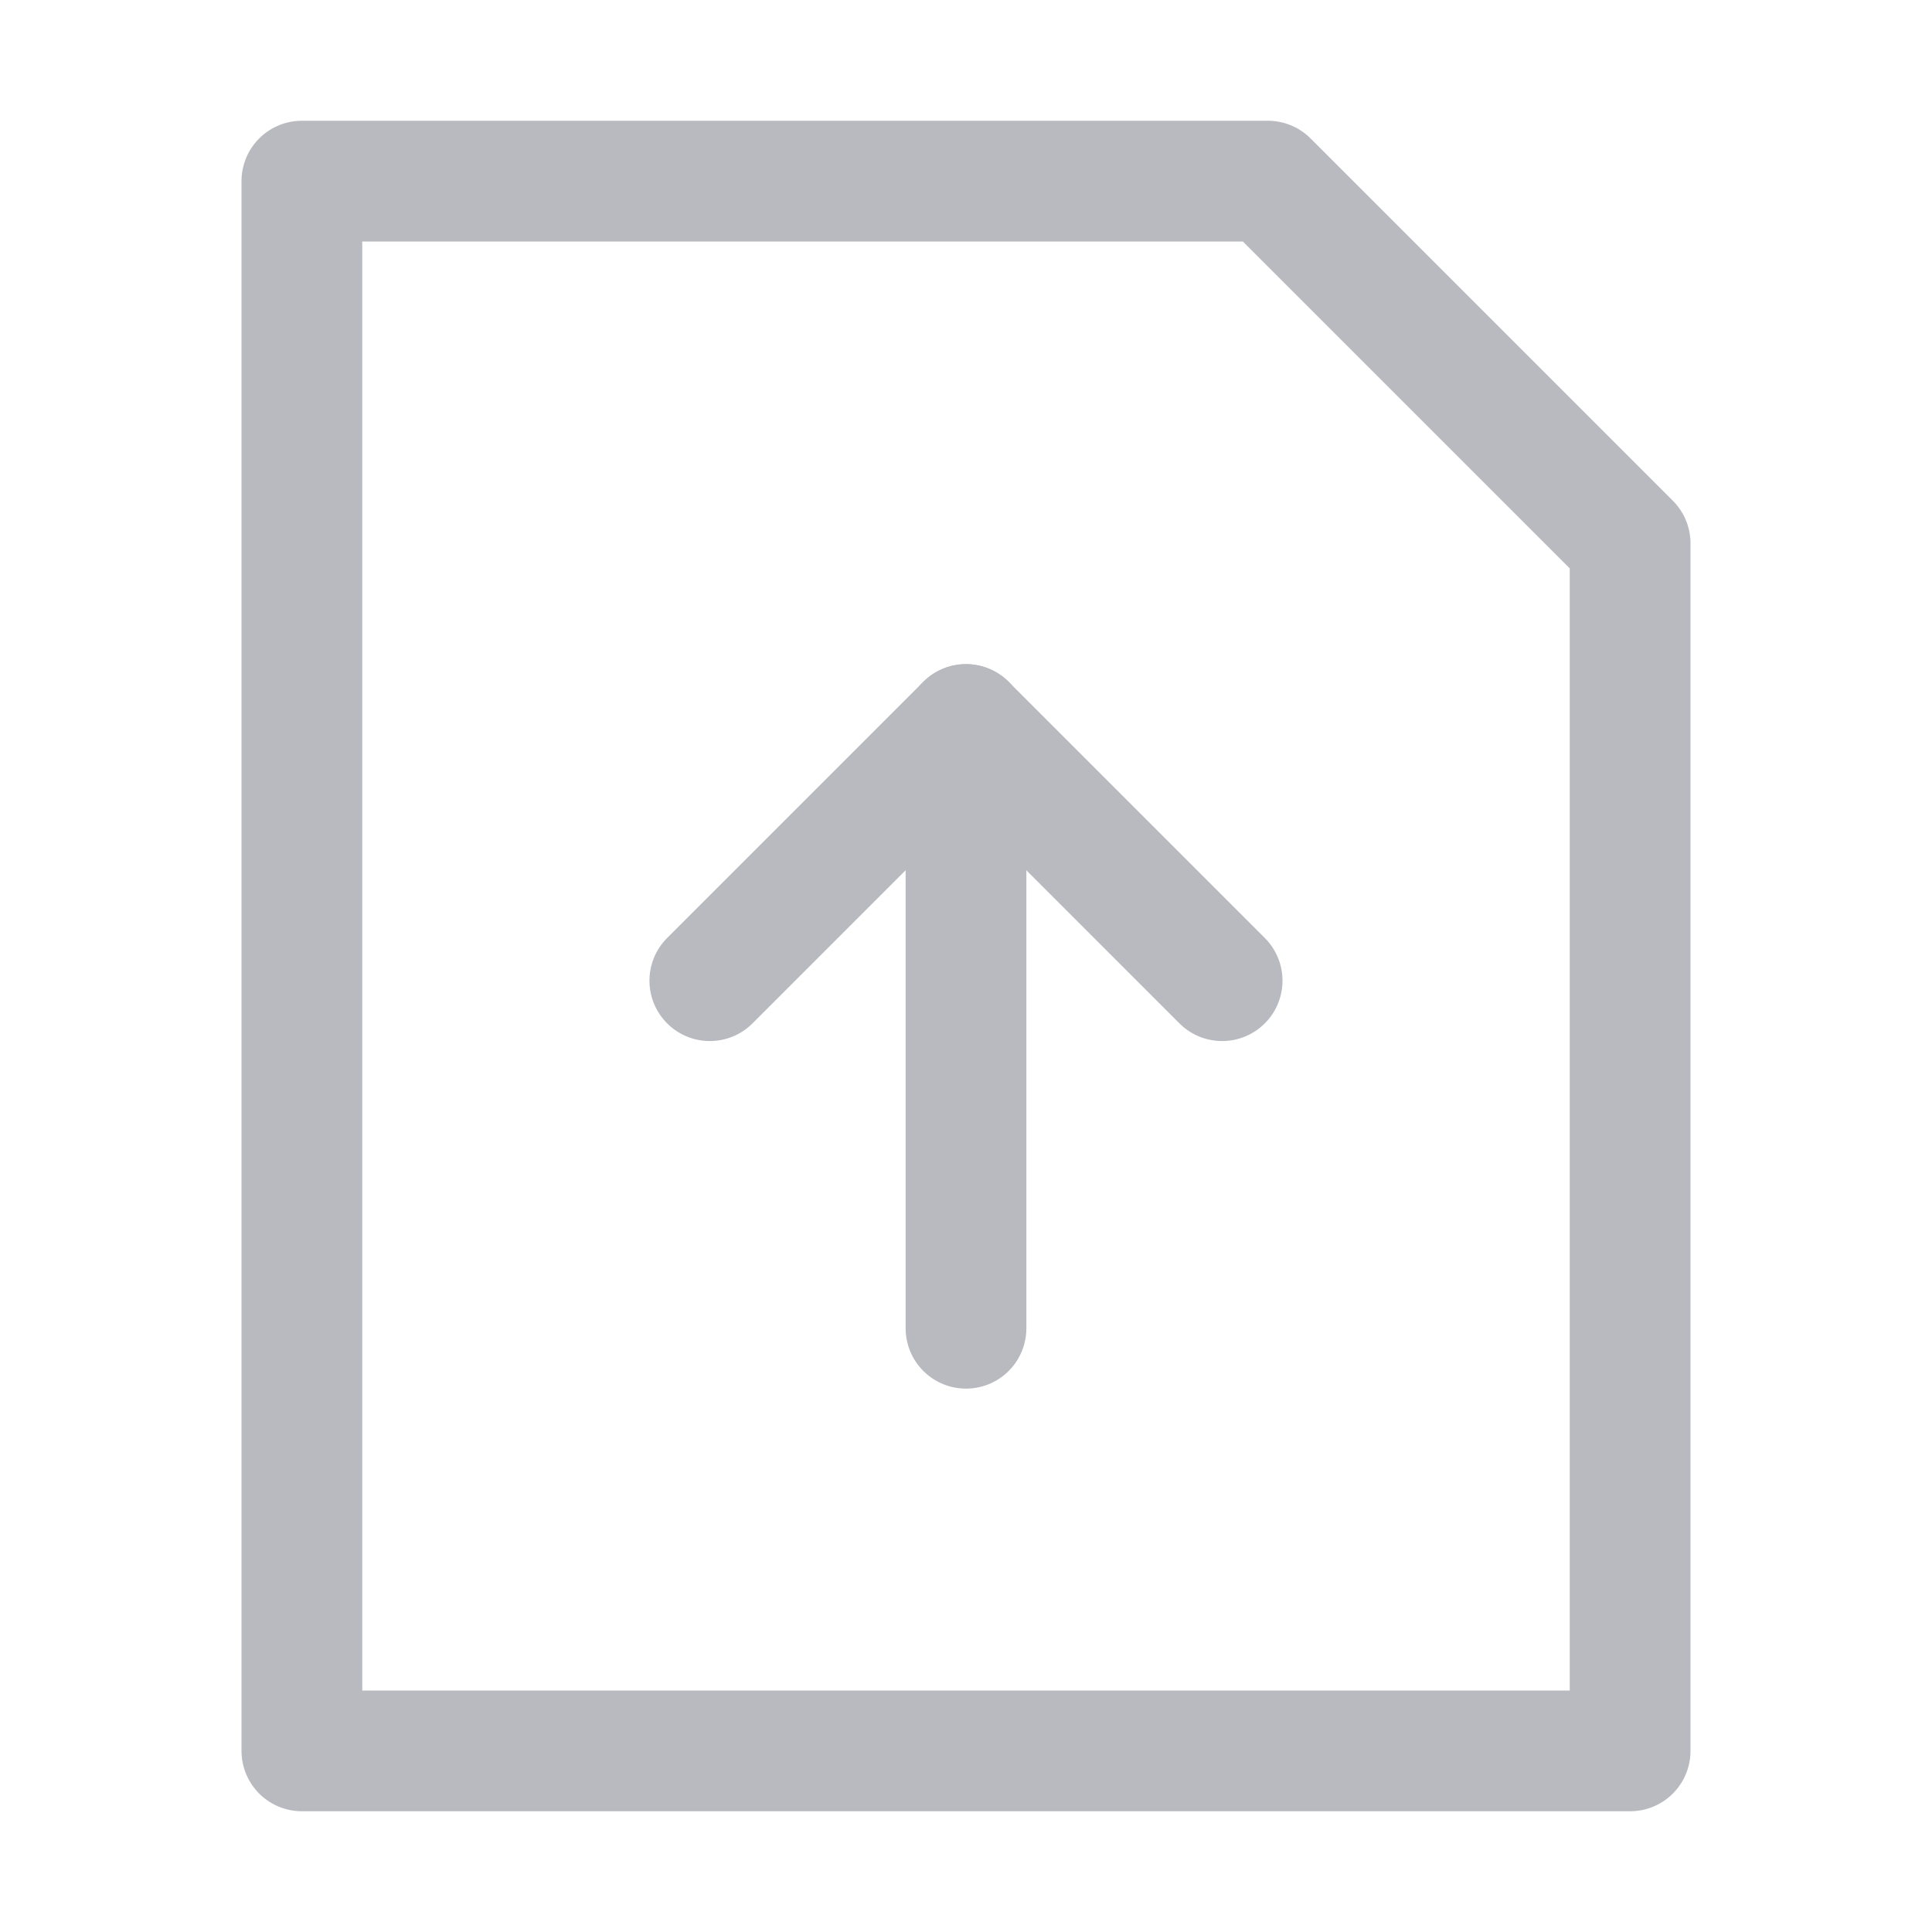
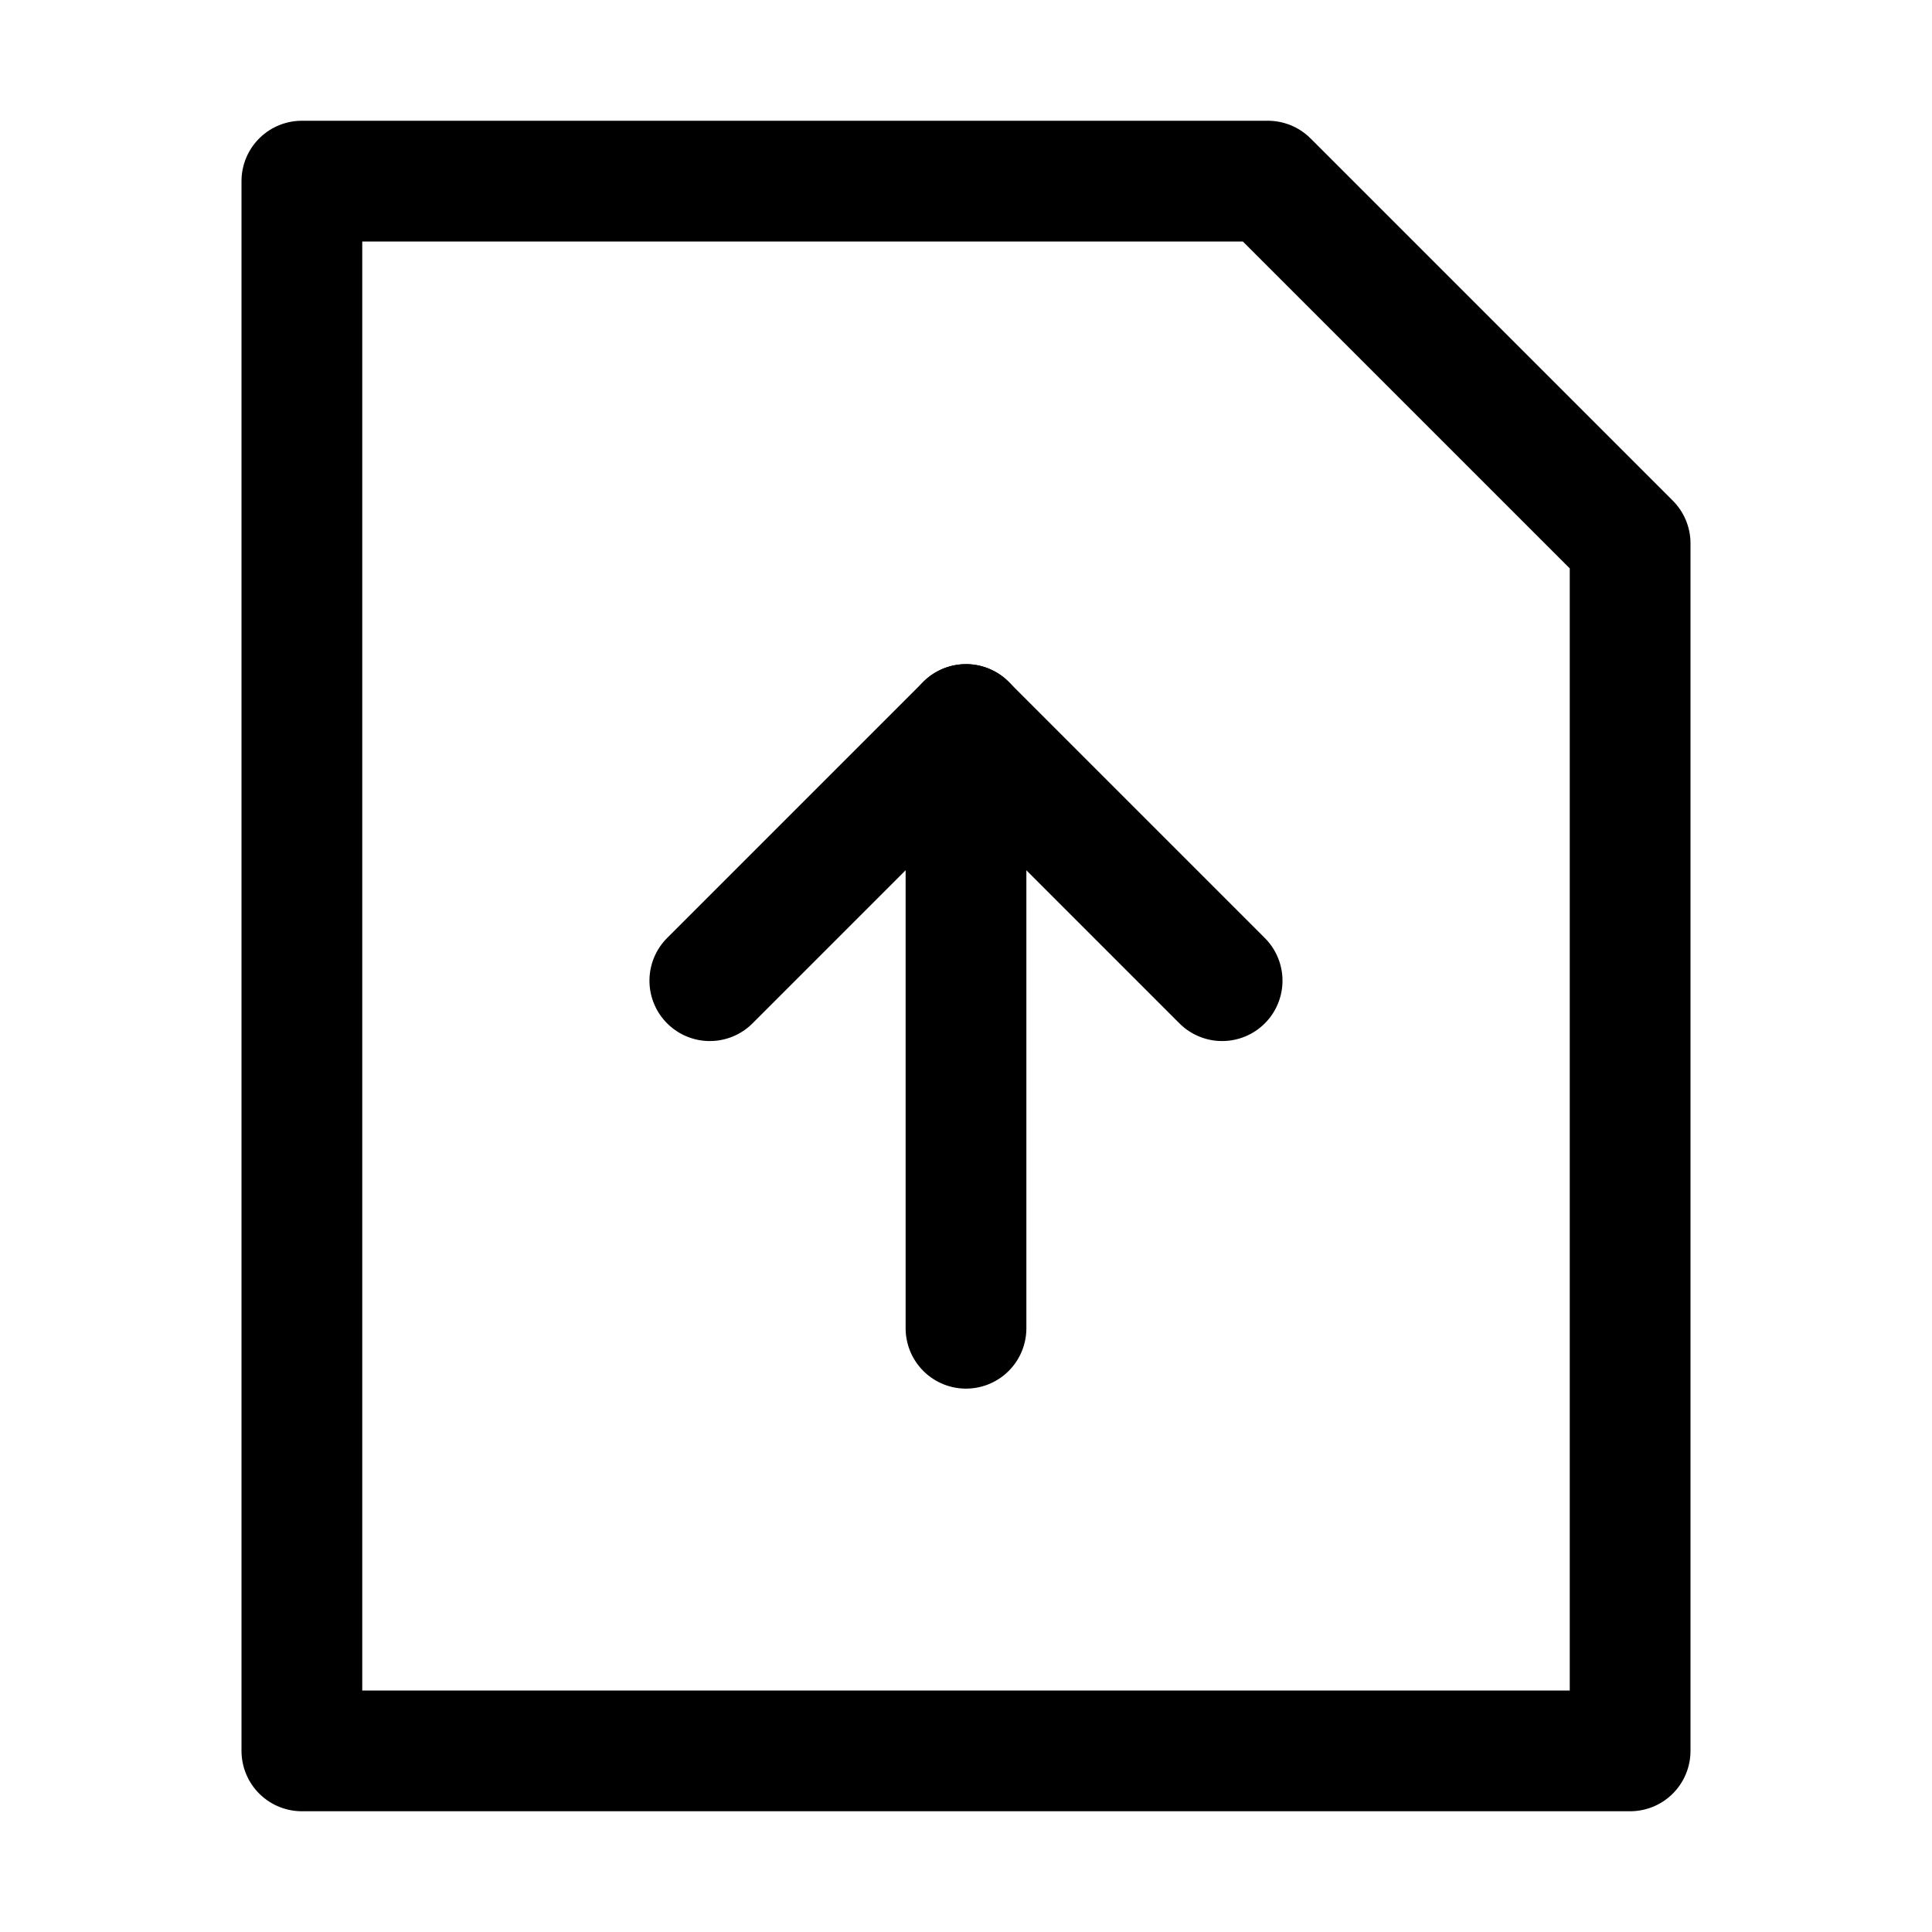
<svg xmlns="http://www.w3.org/2000/svg" width="16px" height="16px" viewBox="0 0 16 16" version="1.1">
  <g id="上传execl" stroke="none" stroke-width="1" fill="none" fill-rule="evenodd" stroke-linejoin="round">
-     <polygon id="方形" stroke="#B8BABF" points="2.5 1.5 10.5 1.5 13.5 4.5 13.5 14.5 2.5 14.5" />
-     <polyline id="路径" stroke="#B8BABF" stroke-linecap="round" transform="translate(8, 8.12132) rotate(-135) translate(-8, -8.12132) " points="9.5 6.621 9.5 9.621 6.5 9.621" />
-     <line x1="8" y1="6" x2="8" y2="11" id="直线" stroke="#B8BABF" stroke-linecap="round" />
+     <polygon id="方形" stroke="currentColor" points="2.5 1.5 10.5 1.5 13.5 4.5 13.5 14.5 2.5 14.5" />
+     <polyline id="路径" stroke="currentColor" stroke-linecap="round" transform="translate(8, 8.12132) rotate(-135) translate(-8, -8.12132) " points="9.5 6.621 9.5 9.621 6.5 9.621" />
+     <line x1="8" y1="6" x2="8" y2="11" id="直线" stroke="currentColor" stroke-linecap="round" />
  </g>
</svg>
